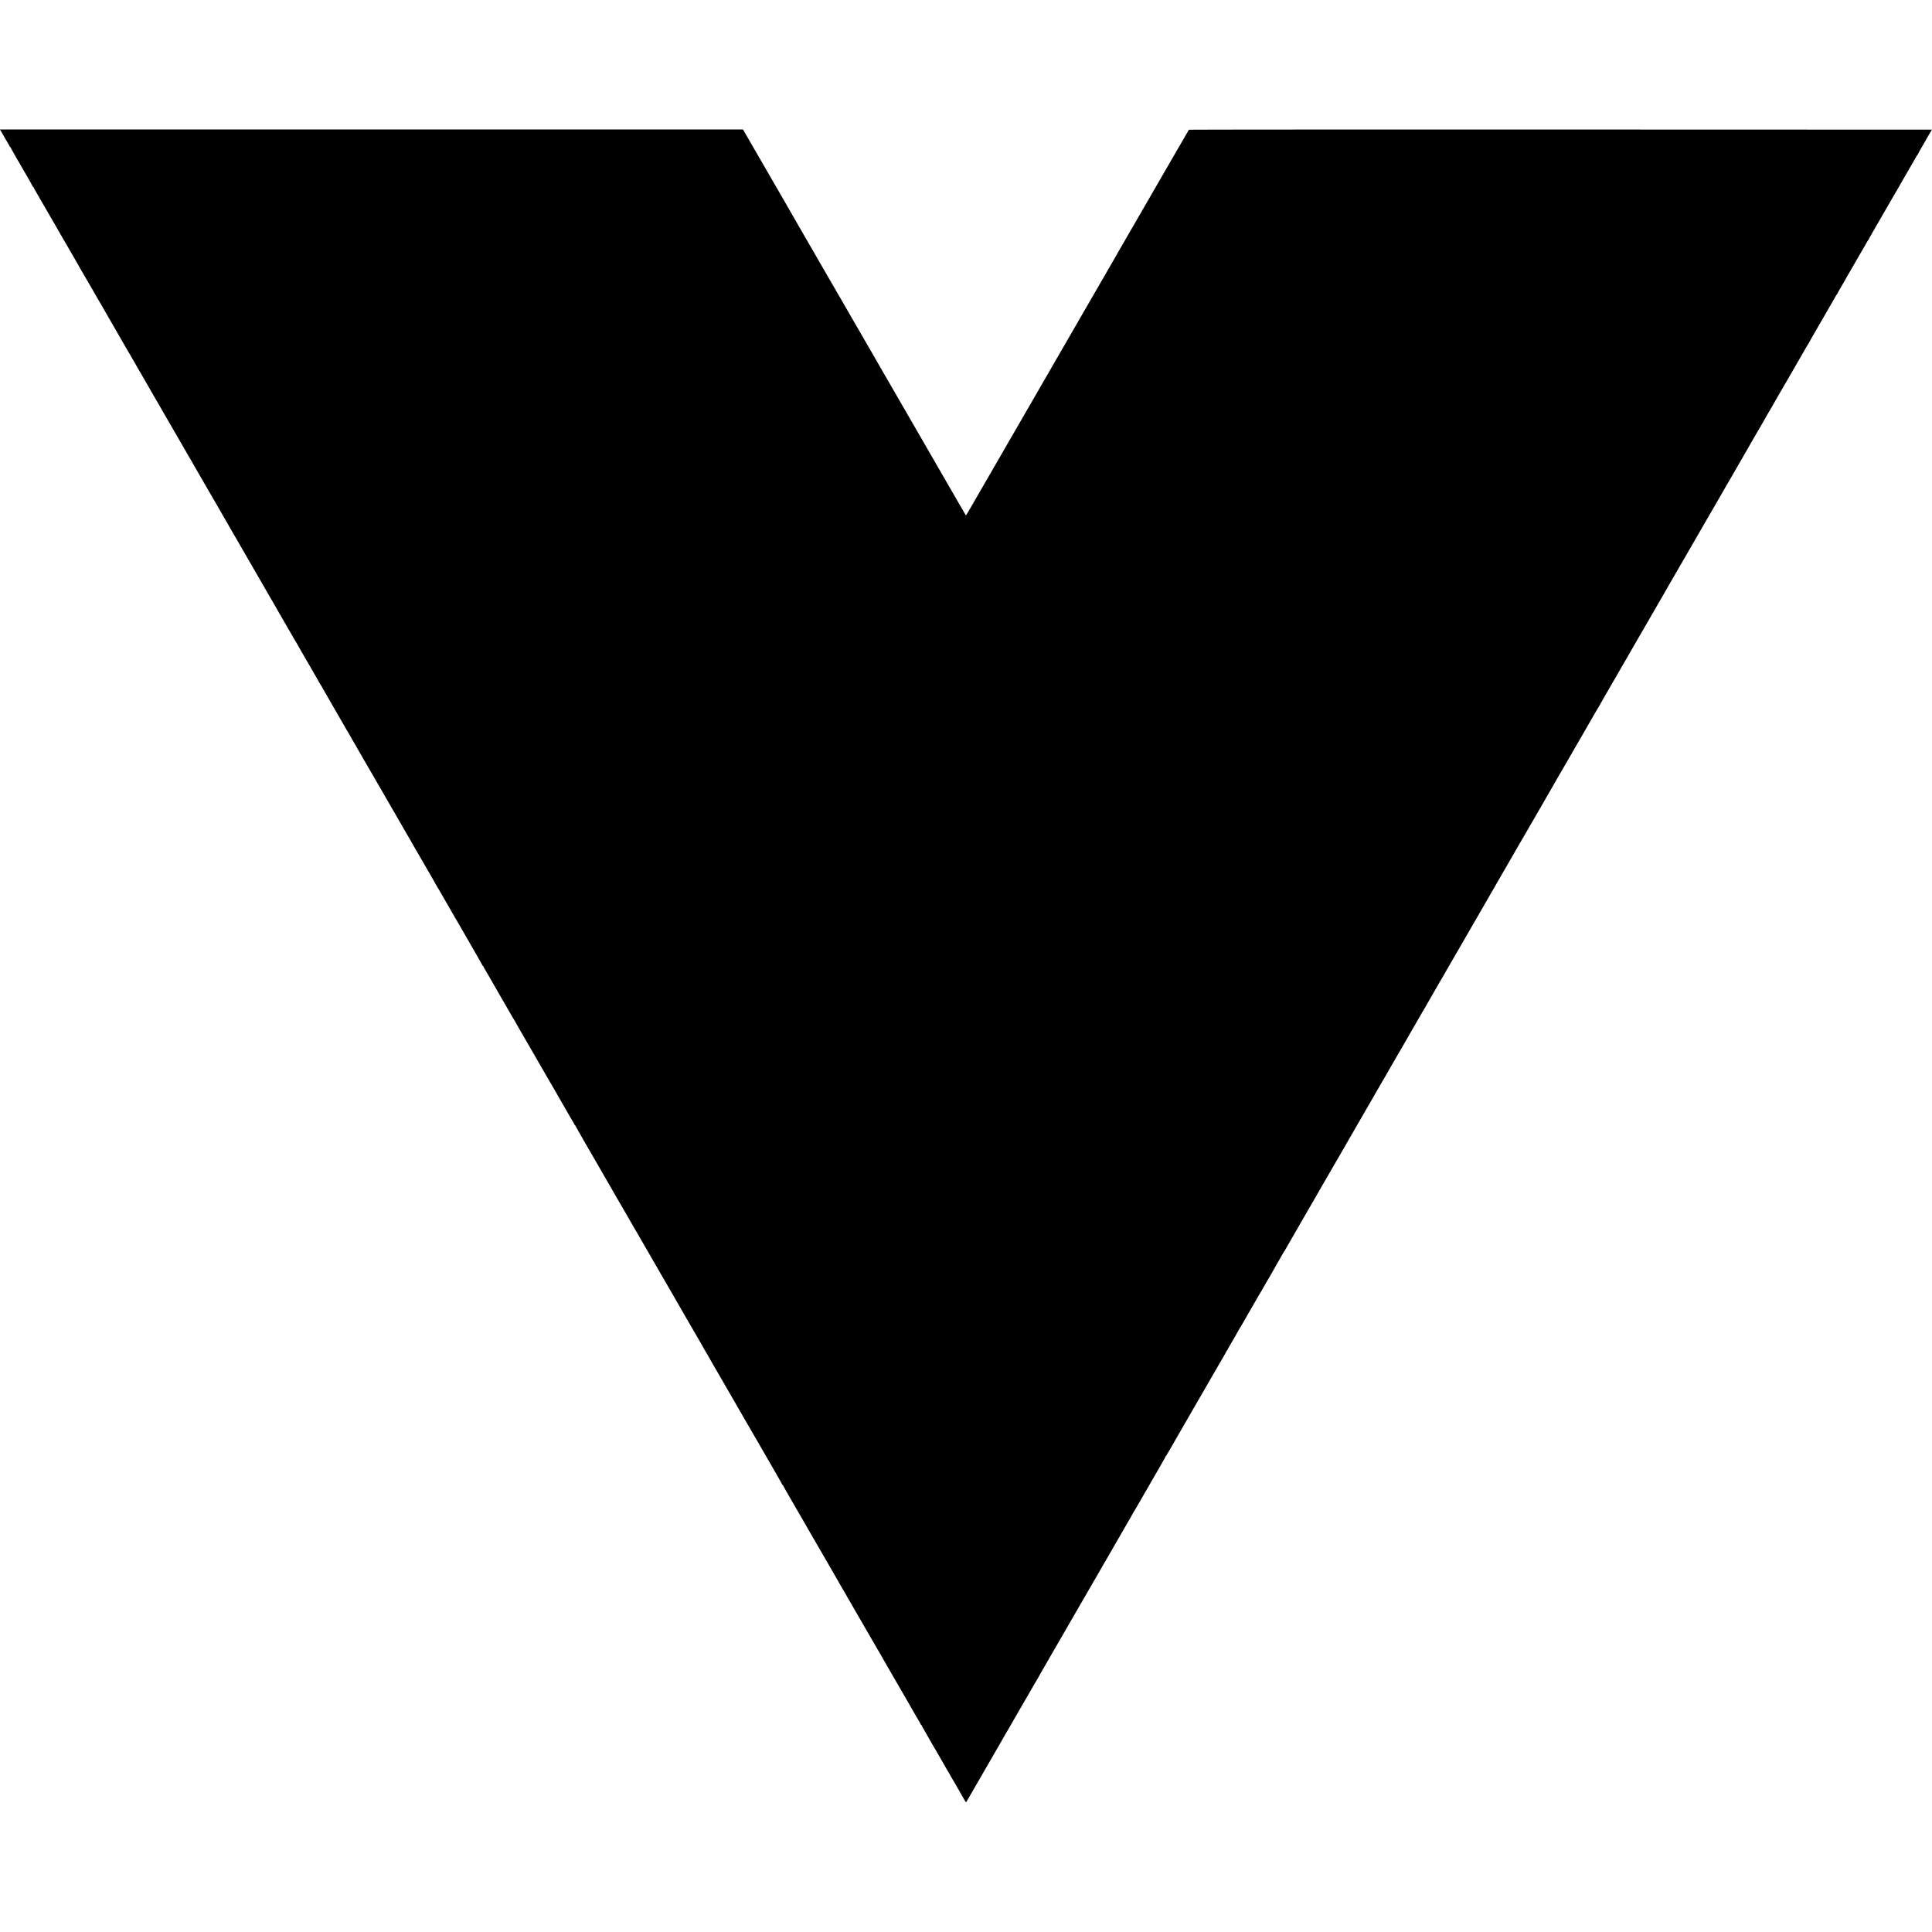
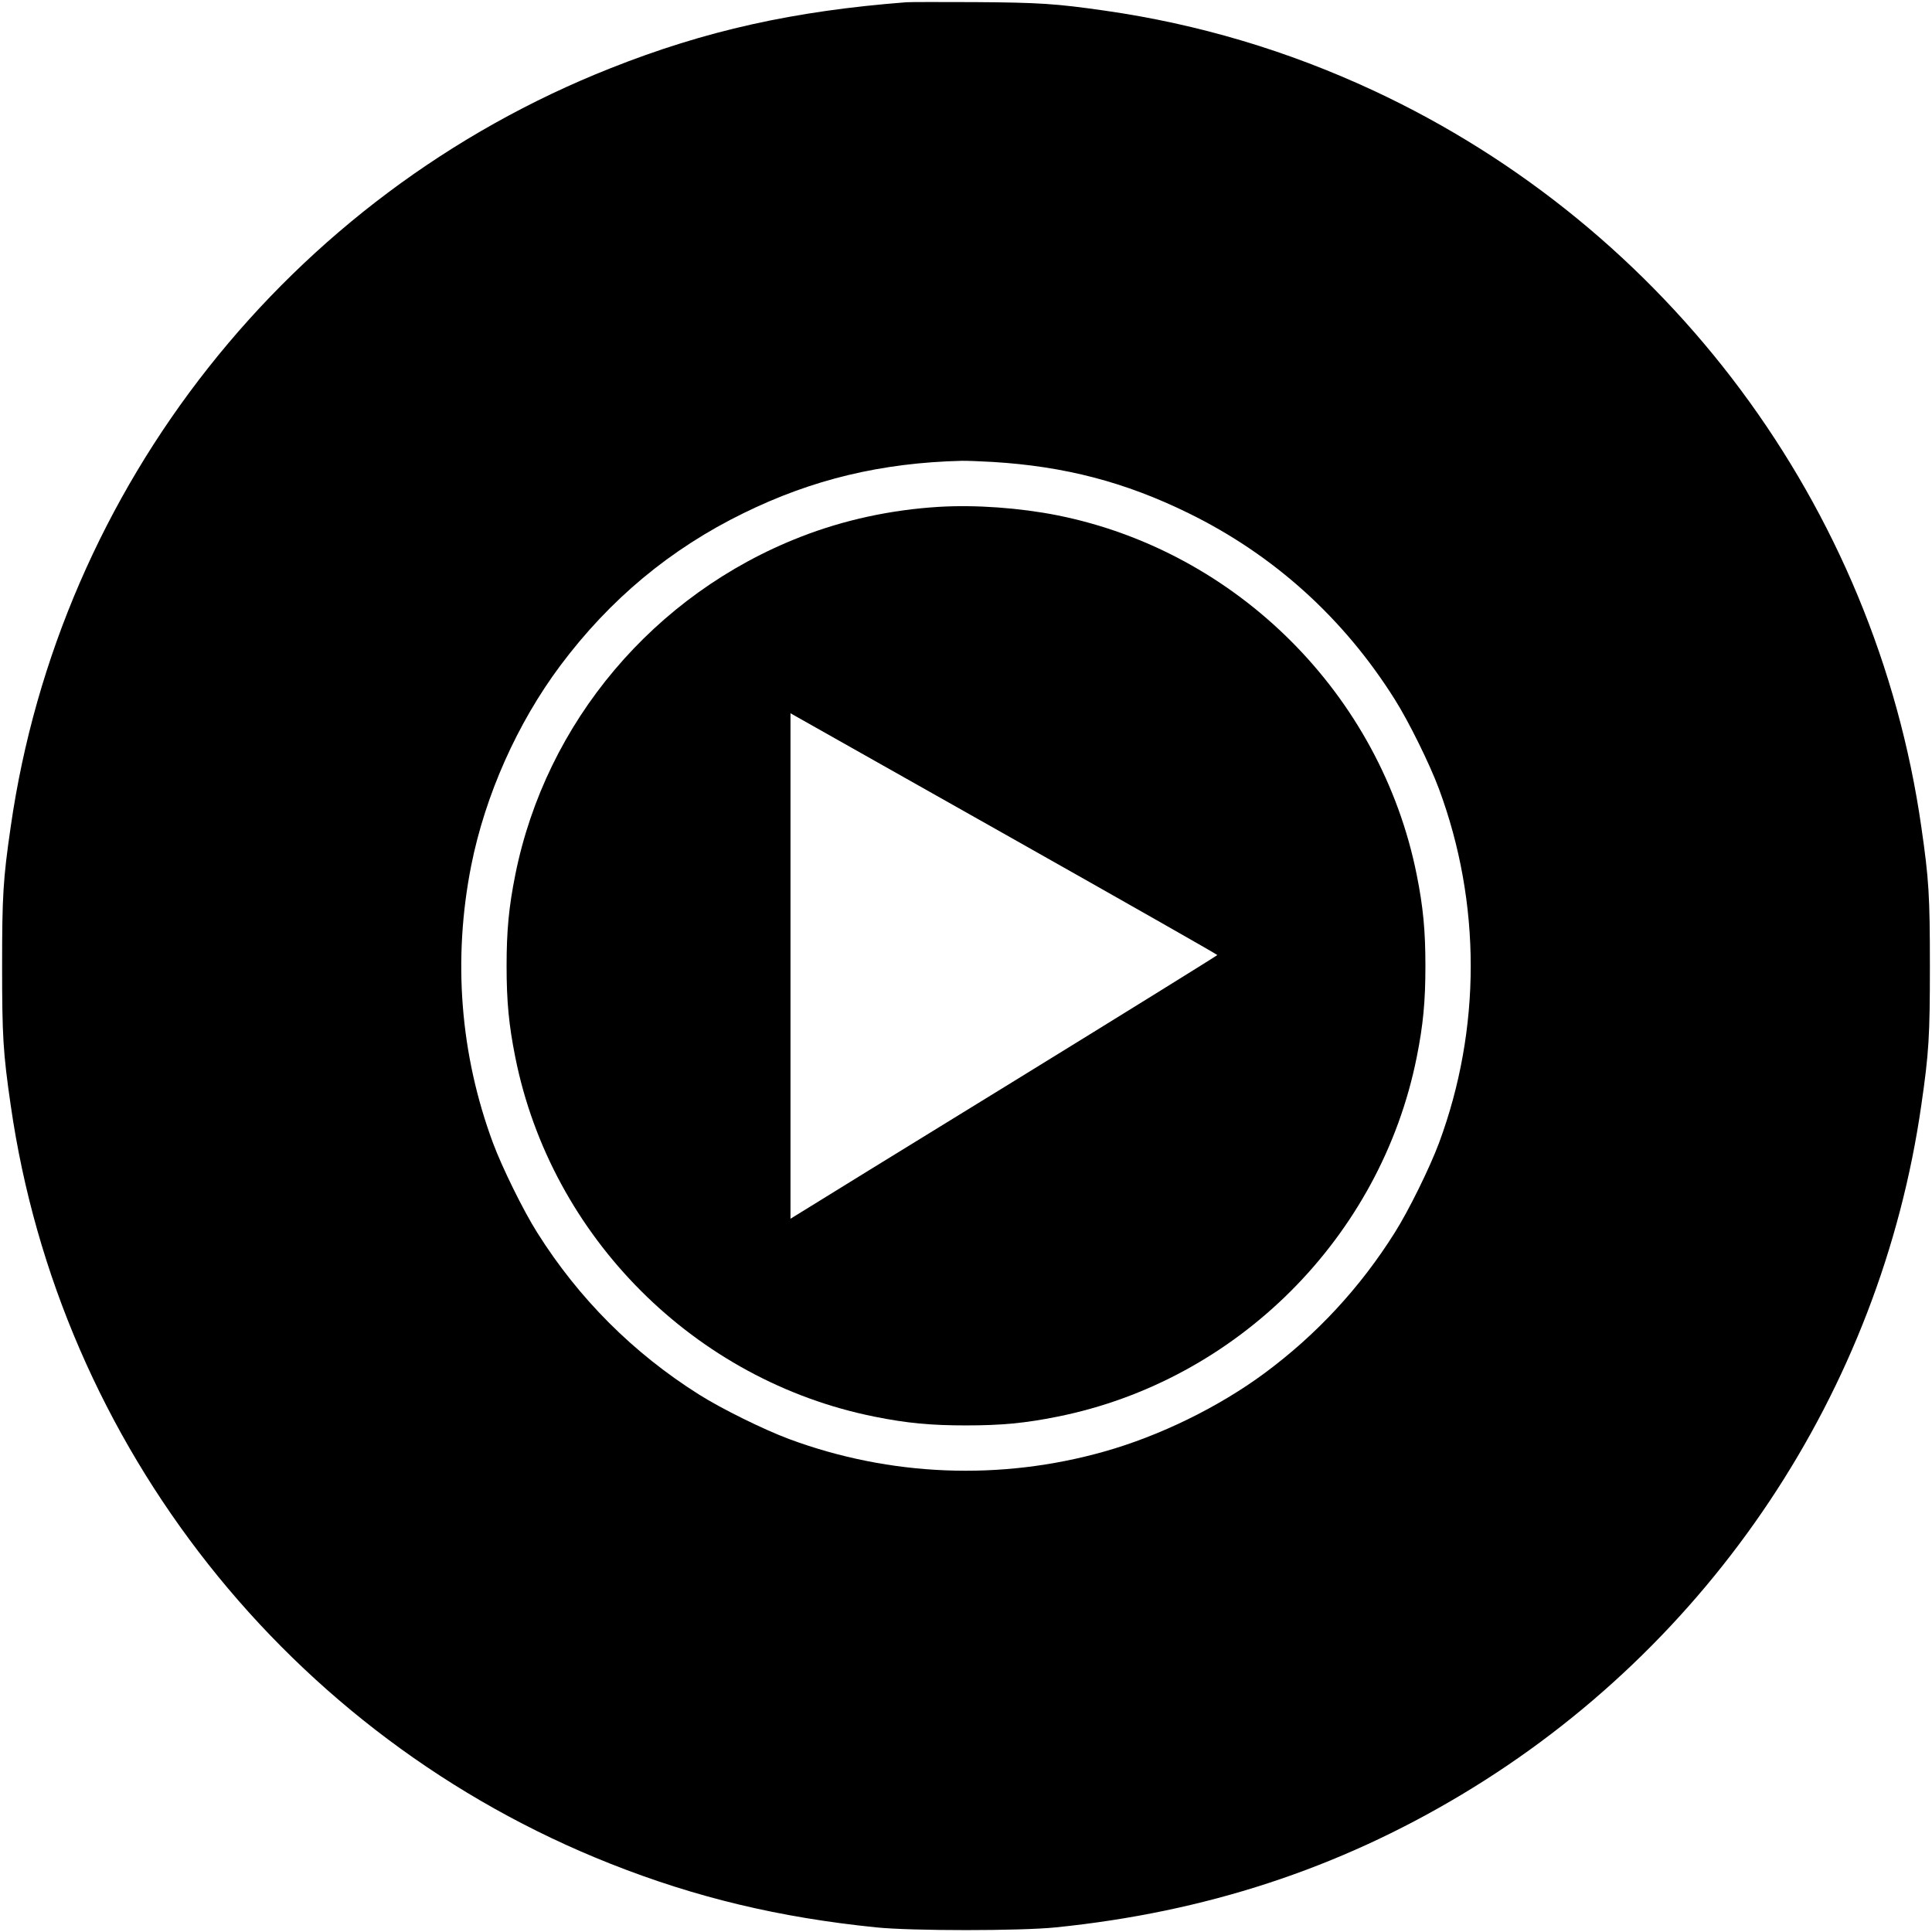
- <svg xmlns="http://www.w3.org/2000/svg" version="1.0" width="16pt" height="16pt" viewBox="0 0 16 16" preserveAspectRatio="xMidYMid meet">
-   <g transform="translate(0,16) scale(0.00032,-0.00032)" fill="#000000" stroke="none">
-     <path d="M18 46618 c45 -75 122 -207 122 -211 0 -2 25 -45 55 -95 30 -50 55 -96 55 -102 0 -5 5 -10 10 -10 6 0 10 -4 10 -9 0 -5 73 -135 161 -288 89 -153 173 -298 187 -323 14 -25 32 -57 41 -72 88 -149 187 -324 189 -335 2 -7 8 -13 13 -13 5 0 9 -4 9 -10 0 -5 46 -89 103 -187 175 -302 490 -846 507 -876 8 -16 20 -36 25 -45 28 -46 290 -498 339 -585 13 -23 74 -129 136 -236 61 -107 123 -215 137 -240 14 -25 29 -50 33 -56 5 -5 23 -37 40 -70 18 -33 38 -67 44 -75 11 -16 21 -33 63 -109 14 -25 29 -50 33 -56 4 -5 21 -35 38 -65 55 -100 261 -455 269 -465 4 -5 14 -21 20 -35 15 -29 41 -75 103 -180 24 -41 52 -88 60 -105 9 -16 57 -100 107 -185 112 -193 362 -626 380 -660 8 -14 23 -38 33 -55 11 -16 23 -37 27 -45 4 -8 26 -46 48 -85 23 -38 53 -90 67 -115 46 -81 64 -113 178 -310 62 -107 121 -210 132 -227 37 -67 56 -99 85 -148 16 -27 32 -57 36 -65 4 -8 15 -27 25 -42 9 -15 53 -89 96 -165 44 -76 177 -307 296 -513 120 -206 268 -463 330 -570 131 -227 117 -203 200 -348 36 -62 73 -125 82 -140 10 -15 21 -34 25 -42 4 -8 20 -37 36 -65 17 -27 38 -65 48 -82 49 -85 64 -111 87 -153 13 -25 28 -49 32 -55 4 -5 78 -134 165 -285 87 -151 166 -288 176 -305 10 -16 26 -43 35 -59 9 -17 125 -217 257 -445 132 -229 253 -441 270 -471 17 -30 45 -79 64 -108 18 -29 33 -54 33 -57 0 -2 20 -37 44 -77 24 -40 123 -212 221 -383 97 -170 190 -330 205 -355 16 -25 39 -65 53 -90 13 -25 81 -144 152 -265 70 -121 137 -238 150 -260 12 -22 37 -65 55 -95 18 -30 43 -73 55 -95 12 -22 48 -85 80 -140 77 -132 163 -280 190 -330 13 -22 71 -123 130 -225 59 -102 116 -199 126 -217 10 -17 29 -50 43 -72 15 -22 26 -43 26 -45 0 -2 27 -50 60 -106 33 -56 60 -103 60 -105 0 -2 55 -98 90 -155 8 -14 182 -316 239 -414 13 -22 45 -79 72 -124 27 -46 49 -86 49 -89 0 -2 14 -24 30 -48 16 -24 30 -46 30 -49 0 -5 74 -135 100 -176 5 -8 24 -42 43 -75 50 -88 58 -101 262 -455 104 -179 199 -345 213 -370 14 -25 28 -49 32 -55 4 -5 17 -26 28 -45 10 -19 62 -109 114 -200 114 -197 133 -230 170 -295 16 -27 33 -57 38 -65 17 -28 96 -165 103 -180 4 -8 16 -28 26 -45 10 -16 77 -131 148 -255 72 -124 181 -313 243 -420 62 -107 121 -209 131 -227 35 -62 323 -560 392 -678 38 -66 83 -145 100 -175 16 -30 33 -59 37 -65 4 -5 17 -27 29 -47 34 -61 56 -100 90 -156 17 -29 31 -55 31 -57 0 -2 17 -32 39 -67 21 -35 134 -229 251 -433 117 -203 235 -407 261 -451 27 -45 49 -85 49 -88 0 -4 8 -19 19 -34 15 -21 200 -341 309 -533 10 -19 33 -58 51 -87 17 -29 31 -54 31 -56 0 -2 25 -44 55 -94 30 -50 55 -95 55 -98 0 -4 6 -15 14 -23 7 -9 27 -41 43 -71 17 -30 170 -297 342 -594 171 -296 311 -542 311 -547 0 -5 5 -9 10 -9 6 0 10 -4 10 -10 0 -5 22 -47 49 -92 27 -46 58 -99 68 -118 24 -43 81 -140 93 -160 5 -8 66 -114 135 -235 69 -121 130 -227 135 -235 12 -21 259 -447 283 -490 10 -19 28 -47 38 -62 11 -14 19 -29 19 -32 0 -3 37 -69 83 -148 99 -170 305 -526 337 -583 13 -22 31 -53 41 -70 11 -16 22 -37 26 -45 7 -14 82 -146 103 -180 14 -24 181 -311 205 -355 13 -22 46 -80 75 -130 29 -49 64 -110 78 -135 14 -25 51 -88 82 -140 31 -52 59 -102 63 -110 4 -8 18 -33 31 -55 205 -353 284 -489 309 -535 17 -30 45 -78 62 -106 18 -28 36 -60 39 -72 4 -12 12 -22 17 -22 5 0 9 -4 9 -10 0 -5 109 -197 241 -427 133 -230 250 -431 259 -448 51 -90 222 -385 280 -485 37 -63 78 -135 92 -160 14 -25 67 -117 118 -205 51 -88 101 -175 111 -193 34 -58 55 -95 149 -257 51 -88 101 -173 110 -190 9 -16 76 -131 147 -255 72 -124 140 -241 151 -260 61 -108 281 -489 355 -615 38 -66 77 -133 87 -150 35 -63 91 -161 100 -175 14 -23 99 -169 128 -220 54 -97 135 -235 142 -245 4 -5 20 -32 35 -60 26 -48 238 -416 276 -480 10 -16 26 -46 37 -65 30 -53 382 -661 403 -695 10 -16 22 -37 26 -45 4 -8 26 -48 50 -88 24 -41 43 -75 43 -77 0 -2 22 -40 50 -85 27 -45 50 -84 50 -86 0 -3 38 -69 83 -147 84 -142 302 -520 340 -587 10 -19 34 -60 52 -90 18 -30 44 -75 57 -100 14 -25 45 -79 70 -120 25 -41 56 -96 70 -121 14 -25 77 -133 138 -240 62 -107 122 -210 132 -229 25 -43 310 -535 337 -581 11 -19 26 -45 34 -59 17 -32 238 -414 266 -460 11 -19 24 -41 28 -49 3 -7 75 -133 160 -278 84 -146 153 -269 153 -274 0 -5 5 -9 10 -9 6 0 10 -4 10 -10 0 -5 82 -150 181 -322 182 -314 201 -346 240 -415 12 -21 80 -139 152 -263 71 -124 141 -245 155 -270 14 -25 28 -49 32 -55 6 -8 145 -248 220 -380 37 -66 209 -362 229 -395 11 -19 24 -42 28 -49 4 -8 67 -118 140 -243 73 -125 133 -230 133 -233 0 -2 15 -28 33 -57 19 -29 47 -78 64 -108 17 -30 53 -93 79 -139 53 -90 82 -141 157 -272 82 -142 115 -199 381 -659 142 -245 268 -463 281 -485 12 -22 71 -125 132 -230 60 -104 172 -298 248 -430 76 -132 146 -253 156 -270 11 -16 22 -36 26 -44 3 -8 30 -54 60 -103 29 -49 53 -91 53 -93 0 -3 18 -34 40 -70 22 -36 40 -67 40 -69 0 -2 37 -66 81 -142 45 -77 98 -168 119 -204 20 -36 47 -81 58 -100 12 -19 27 -47 33 -62 6 -16 15 -28 20 -28 5 0 9 -4 9 -9 0 -6 63 -118 140 -251 77 -133 140 -243 140 -245 0 -2 18 -33 41 -70 22 -37 49 -83 60 -101 10 -19 29 -51 40 -71 25 -45 109 -189 126 -218 7 -11 17 -29 22 -40 6 -11 22 -38 35 -60 14 -22 37 -62 52 -90 14 -27 35 -62 45 -77 11 -14 19 -29 19 -32 0 -3 18 -35 40 -71 22 -36 40 -67 40 -69 0 -2 19 -35 42 -72 23 -38 55 -94 72 -124 26 -47 139 -244 171 -298 6 -9 21 -36 34 -60 28 -48 37 -51 51 -19 6 12 19 36 29 52 10 17 27 46 38 65 11 19 104 181 208 360 103 179 199 345 213 370 14 25 42 74 64 109 21 34 38 65 38 67 0 2 18 33 40 69 22 36 40 67 40 69 0 3 177 310 199 346 16 26 136 234 140 244 2 5 25 44 52 88 27 44 49 81 49 84 0 2 18 34 40 70 22 36 40 67 40 69 0 2 20 36 43 77 35 58 169 289 297 513 9 17 50 86 90 155 40 69 86 150 103 180 16 30 35 62 41 70 6 8 16 24 22 35 35 64 72 129 167 293 59 100 116 199 127 220 11 20 30 53 41 72 43 72 1070 1850 1121 1940 14 25 65 113 113 195 48 83 96 166 107 185 10 19 28 50 38 68 11 18 73 124 137 235 64 111 175 303 246 427 71 124 173 299 225 390 52 91 116 202 143 248 27 45 49 85 49 89 0 4 6 14 14 22 7 9 28 43 46 76 26 47 251 436 378 655 11 19 29 51 40 70 11 19 101 176 201 348 99 172 181 317 181 323 0 5 5 9 10 9 6 0 10 5 10 11 0 6 8 23 18 37 11 15 32 52 49 82 16 30 130 228 253 440 122 212 234 405 248 430 13 25 39 70 57 100 39 65 69 117 130 225 25 44 50 87 55 95 12 19 78 134 220 380 61 107 129 224 150 260 161 277 222 382 246 425 15 28 47 83 71 123 24 41 43 78 43 83 0 5 4 9 8 9 4 0 13 12 19 28 7 15 23 45 36 67 66 110 277 478 277 483 0 3 6 13 14 21 7 9 27 41 43 71 17 30 45 80 63 110 34 57 375 649 394 685 6 11 16 27 22 35 6 8 26 42 44 75 18 33 41 74 51 90 10 17 24 41 32 55 54 97 72 128 88 152 11 14 19 28 19 30 0 3 79 141 175 308 96 167 175 305 175 308 0 3 6 13 14 21 7 9 26 39 41 66 33 60 276 483 338 587 24 40 46 80 50 88 4 8 13 24 20 35 14 23 95 163 125 215 11 19 52 91 92 160 40 69 80 139 90 155 9 17 103 179 207 360 105 182 200 346 211 365 103 181 463 802 489 845 7 11 15 27 19 35 4 8 29 51 55 95 64 110 828 1433 848 1470 9 17 24 41 33 55 9 14 29 48 45 77 15 28 52 93 82 145 30 51 62 107 71 123 17 30 231 398 400 690 51 88 103 179 115 202 12 23 26 48 32 55 6 7 24 38 40 68 17 30 61 107 98 170 37 63 84 144 103 180 19 36 41 72 48 81 8 8 14 18 14 21 0 4 27 51 59 106 32 55 72 124 89 154 16 29 71 125 122 213 51 88 104 180 118 205 13 25 28 50 32 55 4 6 17 26 28 45 11 19 45 80 77 135 31 55 66 116 77 135 11 19 88 152 171 295 401 694 620 1072 650 1125 11 19 87 152 170 295 83 143 158 273 166 288 9 16 21 36 26 45 6 9 31 52 55 96 25 43 54 94 66 115 11 20 95 164 186 321 91 157 173 299 182 315 9 17 26 46 37 65 12 19 66 114 121 210 56 96 108 186 117 200 8 14 24 40 34 59 24 45 383 664 412 713 5 9 17 29 26 45 15 28 120 210 241 419 36 61 68 117 72 125 4 8 12 23 19 34 35 57 245 420 262 453 11 20 35 61 53 90 17 29 32 54 32 56 0 3 28 51 62 108 33 57 70 119 80 138 10 19 23 42 28 50 5 8 32 53 59 100 27 47 149 258 271 470 122 212 234 405 248 430 30 53 62 108 80 135 6 11 15 27 19 35 4 8 85 150 181 315 96 165 187 323 202 350 31 56 116 202 130 225 5 8 25 42 43 75 19 33 92 159 162 280 149 257 157 271 202 350 19 33 38 67 43 75 9 14 228 392 275 475 12 22 55 96 95 165 40 69 80 139 90 155 24 42 202 350 221 383 9 15 27 47 41 72 14 25 75 131 136 236 61 106 121 210 134 232 99 172 271 470 279 482 5 8 23 40 40 70 18 30 81 141 142 245 60 105 121 210 135 235 14 25 71 124 127 220 56 96 143 247 194 335 51 88 96 167 102 175 14 24 180 311 204 355 23 43 340 590 356 615 5 8 50 87 101 175 171 301 517 898 582 1008 25 43 46 81 46 83 0 2 12 23 27 47 14 23 40 67 56 97 16 30 35 62 42 70 7 8 15 22 18 30 4 8 20 38 37 65 16 28 33 57 37 65 6 12 111 196 143 250 5 8 55 95 112 193 57 98 113 195 126 215 12 20 27 46 32 57 6 11 14 27 20 35 5 8 76 130 156 270 80 140 165 287 187 325 23 39 52 90 66 115 13 25 30 52 37 61 8 8 14 18 14 21 0 4 41 77 92 165 50 87 175 302 276 478 101 176 208 360 236 408 28 49 67 117 86 152 19 35 41 70 48 77 6 6 12 15 12 19 0 7 124 224 167 291 12 21 23 40 23 42 0 2 21 40 46 83 26 43 55 92 64 109 54 95 327 568 354 614 19 30 45 75 59 100 71 128 82 145 89 148 4 2 8 8 8 13 0 5 42 82 94 172 311 538 496 858 518 897 14 25 40 70 58 100 18 30 42 71 53 90 10 19 79 139 152 265 73 127 142 246 153 265 10 19 43 76 72 125 29 50 63 108 75 130 65 116 80 140 87 143 4 2 8 8 8 12 0 8 114 212 140 250 6 8 14 24 20 35 5 11 54 97 108 190 l100 170 -9611 3 c-5286 1 -9614 -1 -9618 -5 -5 -6 -419 -719 -619 -1068 -89 -155 -267 -463 -323 -560 -38 -66 -81 -140 -95 -165 -31 -56 -263 -457 -526 -910 -110 -190 -224 -388 -254 -440 -29 -52 -61 -109 -71 -125 -23 -39 -243 -420 -268 -465 -11 -19 -204 -352 -428 -740 -224 -388 -477 -826 -563 -975 -85 -148 -185 -322 -222 -385 -37 -63 -120 -207 -185 -320 -65 -113 -177 -306 -248 -430 -72 -124 -172 -297 -222 -385 -51 -88 -142 -245 -202 -350 -131 -226 -247 -427 -408 -705 -65 -113 -249 -432 -410 -710 -160 -278 -388 -673 -506 -877 -118 -205 -216 -373 -219 -373 -3 0 -52 82 -109 183 -58 100 -144 250 -192 332 -95 164 -402 696 -647 1120 -85 149 -228 396 -317 550 -212 365 -982 1700 -1008 1745 -10 19 -43 76 -72 125 -29 50 -64 110 -77 135 -14 25 -63 110 -110 190 -47 80 -96 165 -110 190 -14 25 -99 171 -188 325 -89 154 -174 300 -188 325 -13 25 -64 113 -112 195 -48 83 -140 242 -205 355 -65 113 -183 317 -263 454 -79 137 -152 264 -163 282 -50 89 -335 583 -354 614 -12 19 -34 58 -50 85 -15 28 -129 226 -253 440 -124 215 -235 408 -247 430 -12 22 -69 121 -127 220 -58 99 -226 389 -373 645 -148 256 -324 561 -392 678 -67 117 -134 232 -147 255 -13 23 -33 59 -46 80 l-22 37 -9615 0 -9615 0 20 -32z" />
+ <svg xmlns="http://www.w3.org/2000/svg" version="1.0" width="1376pt" height="1376pt" viewBox="0 0 1376 1376" preserveAspectRatio="xMidYMid meet">
+   <g transform="translate(0,1376) scale(0.1,-0.1)" fill="#000000" stroke="none">
+     <path d="M6455 13744 c-802 -62 -1432 -202 -2107 -470 -2287 -905 -3924 -2977 -4272 -5404 -54 -372 -61 -491 -61 -990 0 -499 7 -618 61 -990 348 -2427 1985 -4499 4272 -5404 606 -240 1202 -383 1892 -453 252 -26 1028 -26 1280 0 1063 108 2008 417 2889 945 1775 1062 2983 2874 3275 4912 54 372 61 491 61 990 0 499 -7 617 -61 990 -327 2285 -1801 4266 -3902 5245 -610 284 -1248 474 -1912 569 -348 50 -470 58 -930 61 -239 1 -457 1 -485 -1z m615 -3274 c512 -31 943 -143 1395 -365 606 -297 1104 -746 1468 -1325 99 -156 250 -462 316 -640 301 -812 301 -1708 0 -2520 -66 -177 -217 -484 -316 -640 -245 -390 -556 -726 -928 -1001 -325 -240 -745 -446 -1140 -557 -739 -209 -1526 -178 -2245 89 -178 66 -484 217 -640 316 -469 295 -858 684 -1153 1153 -99 156 -250 463 -316 640 -234 631 -287 1307 -155 1975 100 502 328 1014 635 1425 353 472 783 830 1304 1085 491 241 983 359 1555 373 30 1 129 -3 220 -8z" />
+     <path d="M6685 10150 c-341 -21 -674 -93 -984 -214 -1043 -407 -1813 -1319 -2031 -2406 -46 -229 -62 -398 -62 -650 0 -252 16 -421 62 -650 256 -1281 1279 -2304 2560 -2560 229 -46 398 -62 650 -62 252 0 421 16 650 62 1281 256 2304 1279 2560 2560 46 229 62 398 62 650 0 252 -16 421 -62 650 -256 1281 -1279 2304 -2560 2560 -267 53 -583 76 -845 60z m517 -2357 c808 -456 1468 -831 1468 -835 0 -3 -649 -406 -1442 -894 -794 -488 -1478 -909 -1520 -936 l-78 -48 0 1800 0 1800 53 -30 c28 -16 712 -402 1519 -857z" />
  </g>
</svg>
